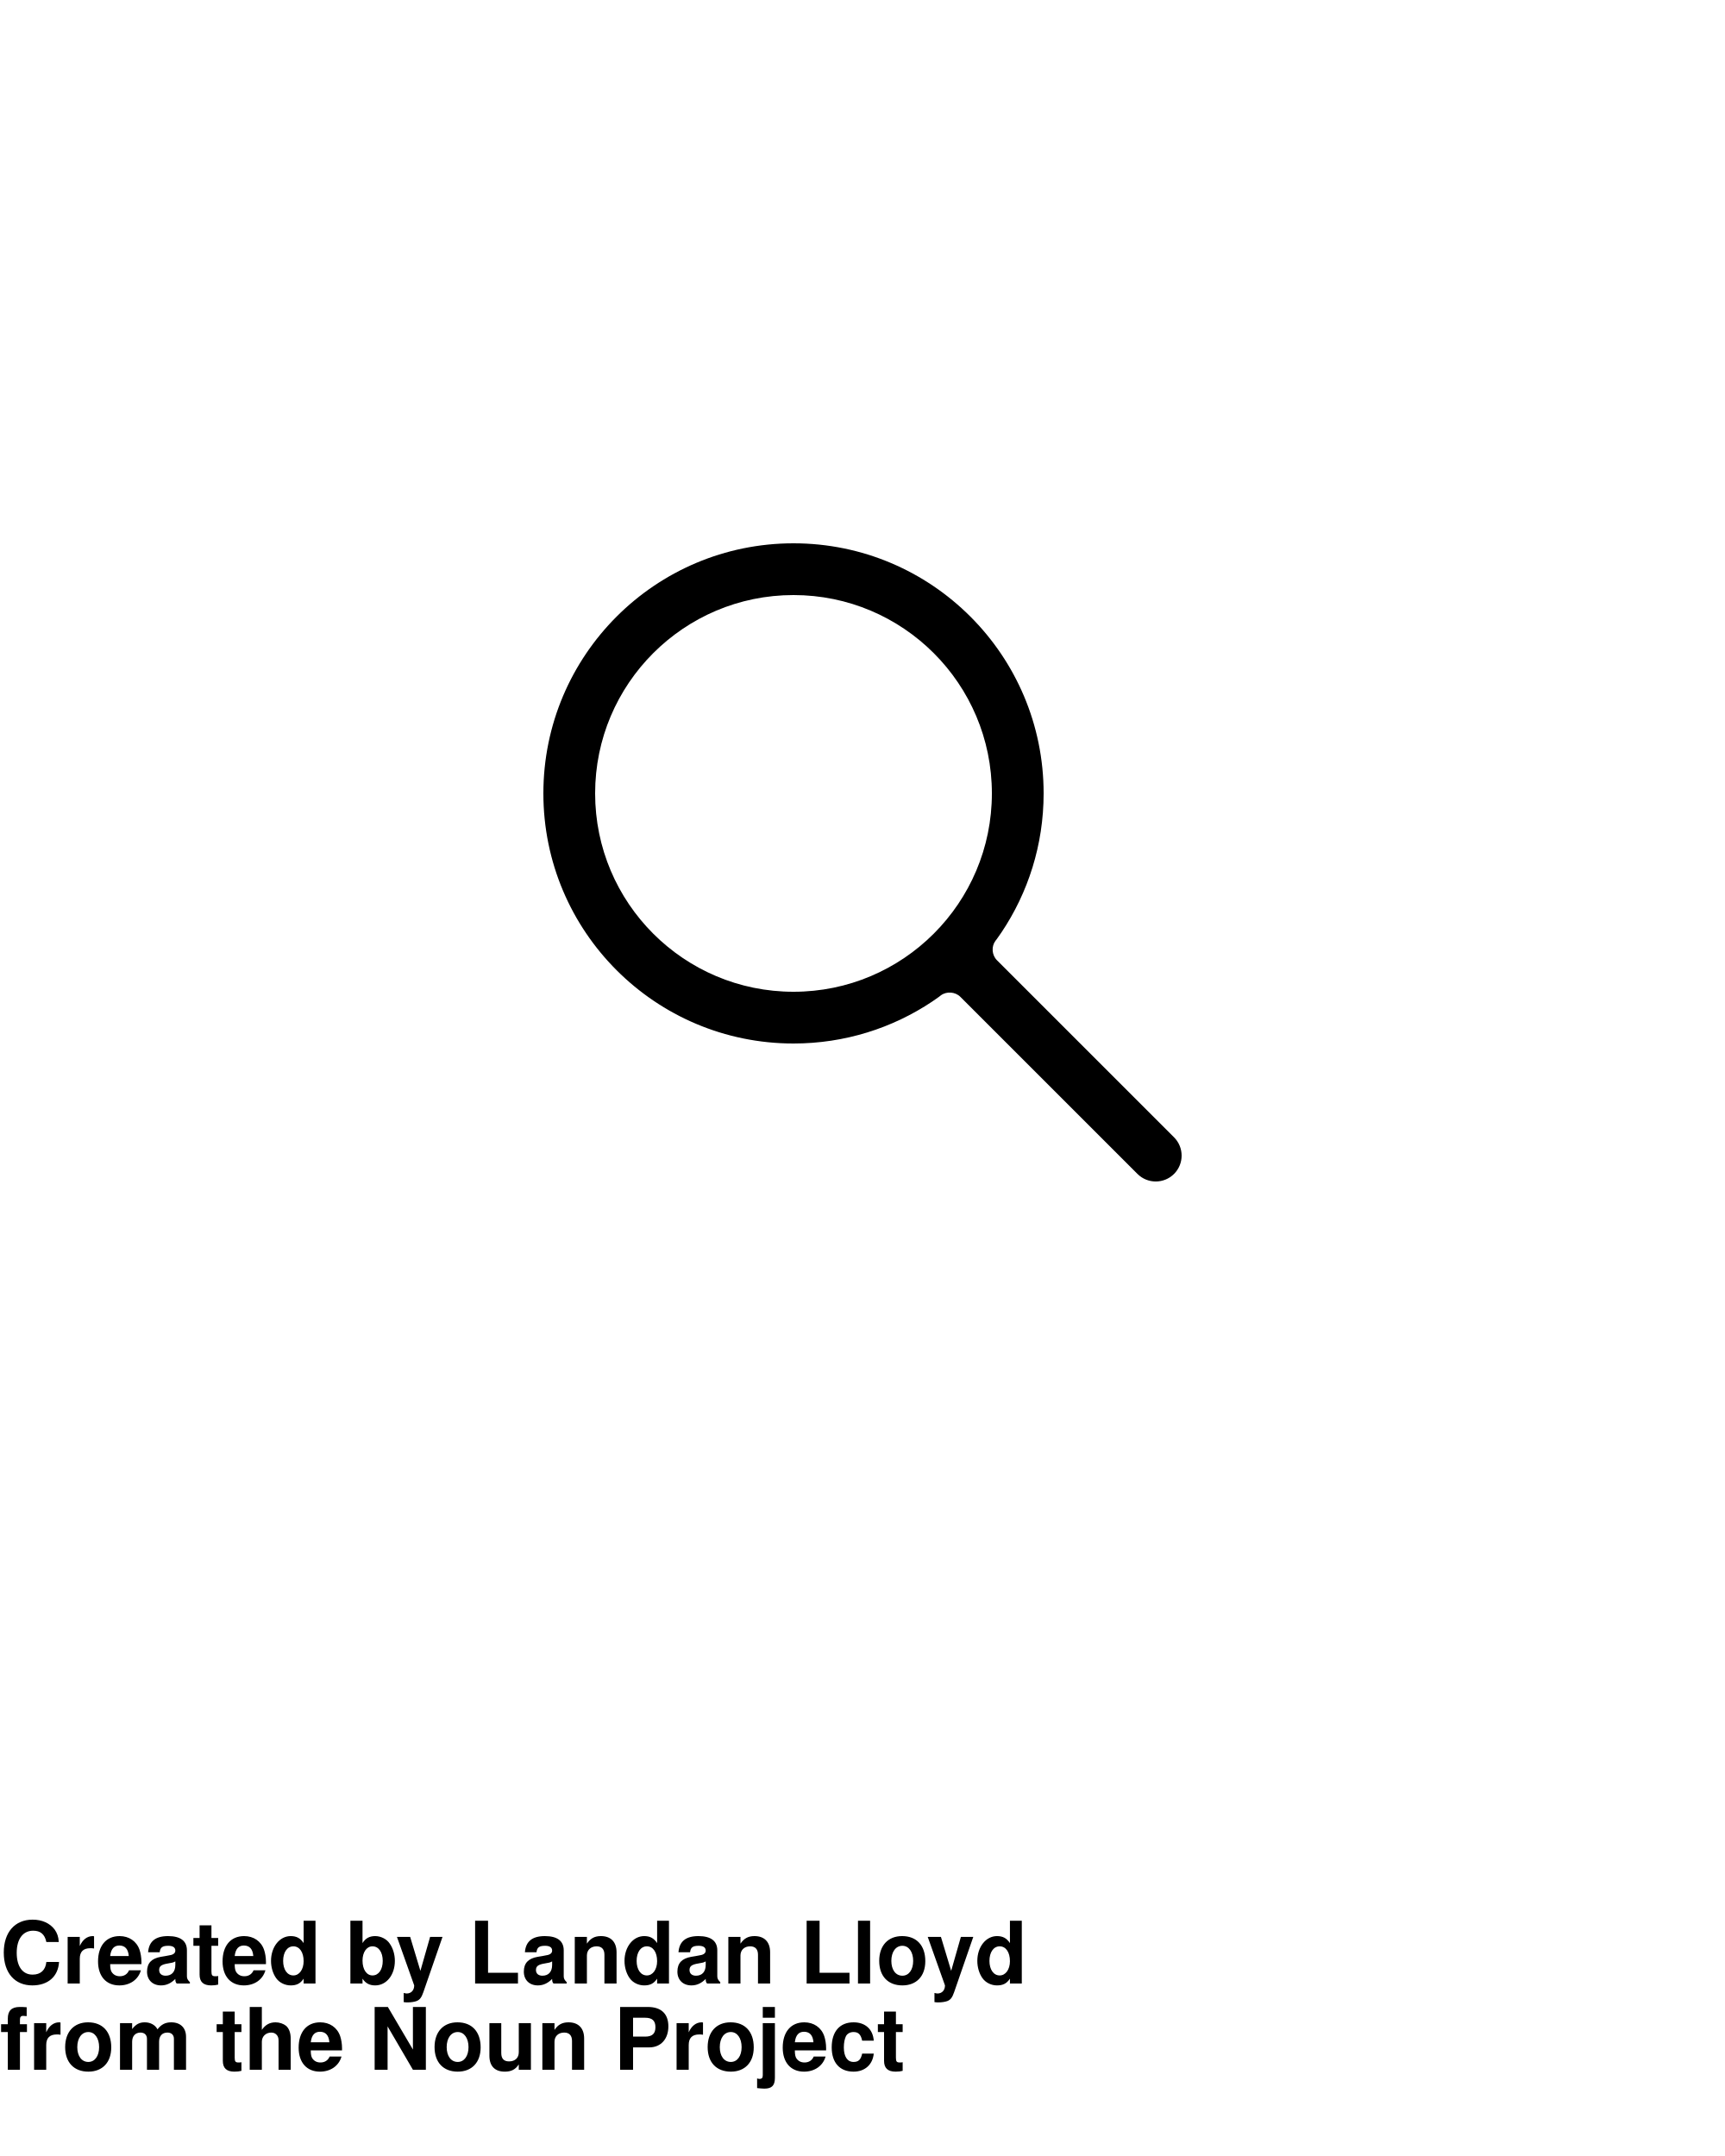
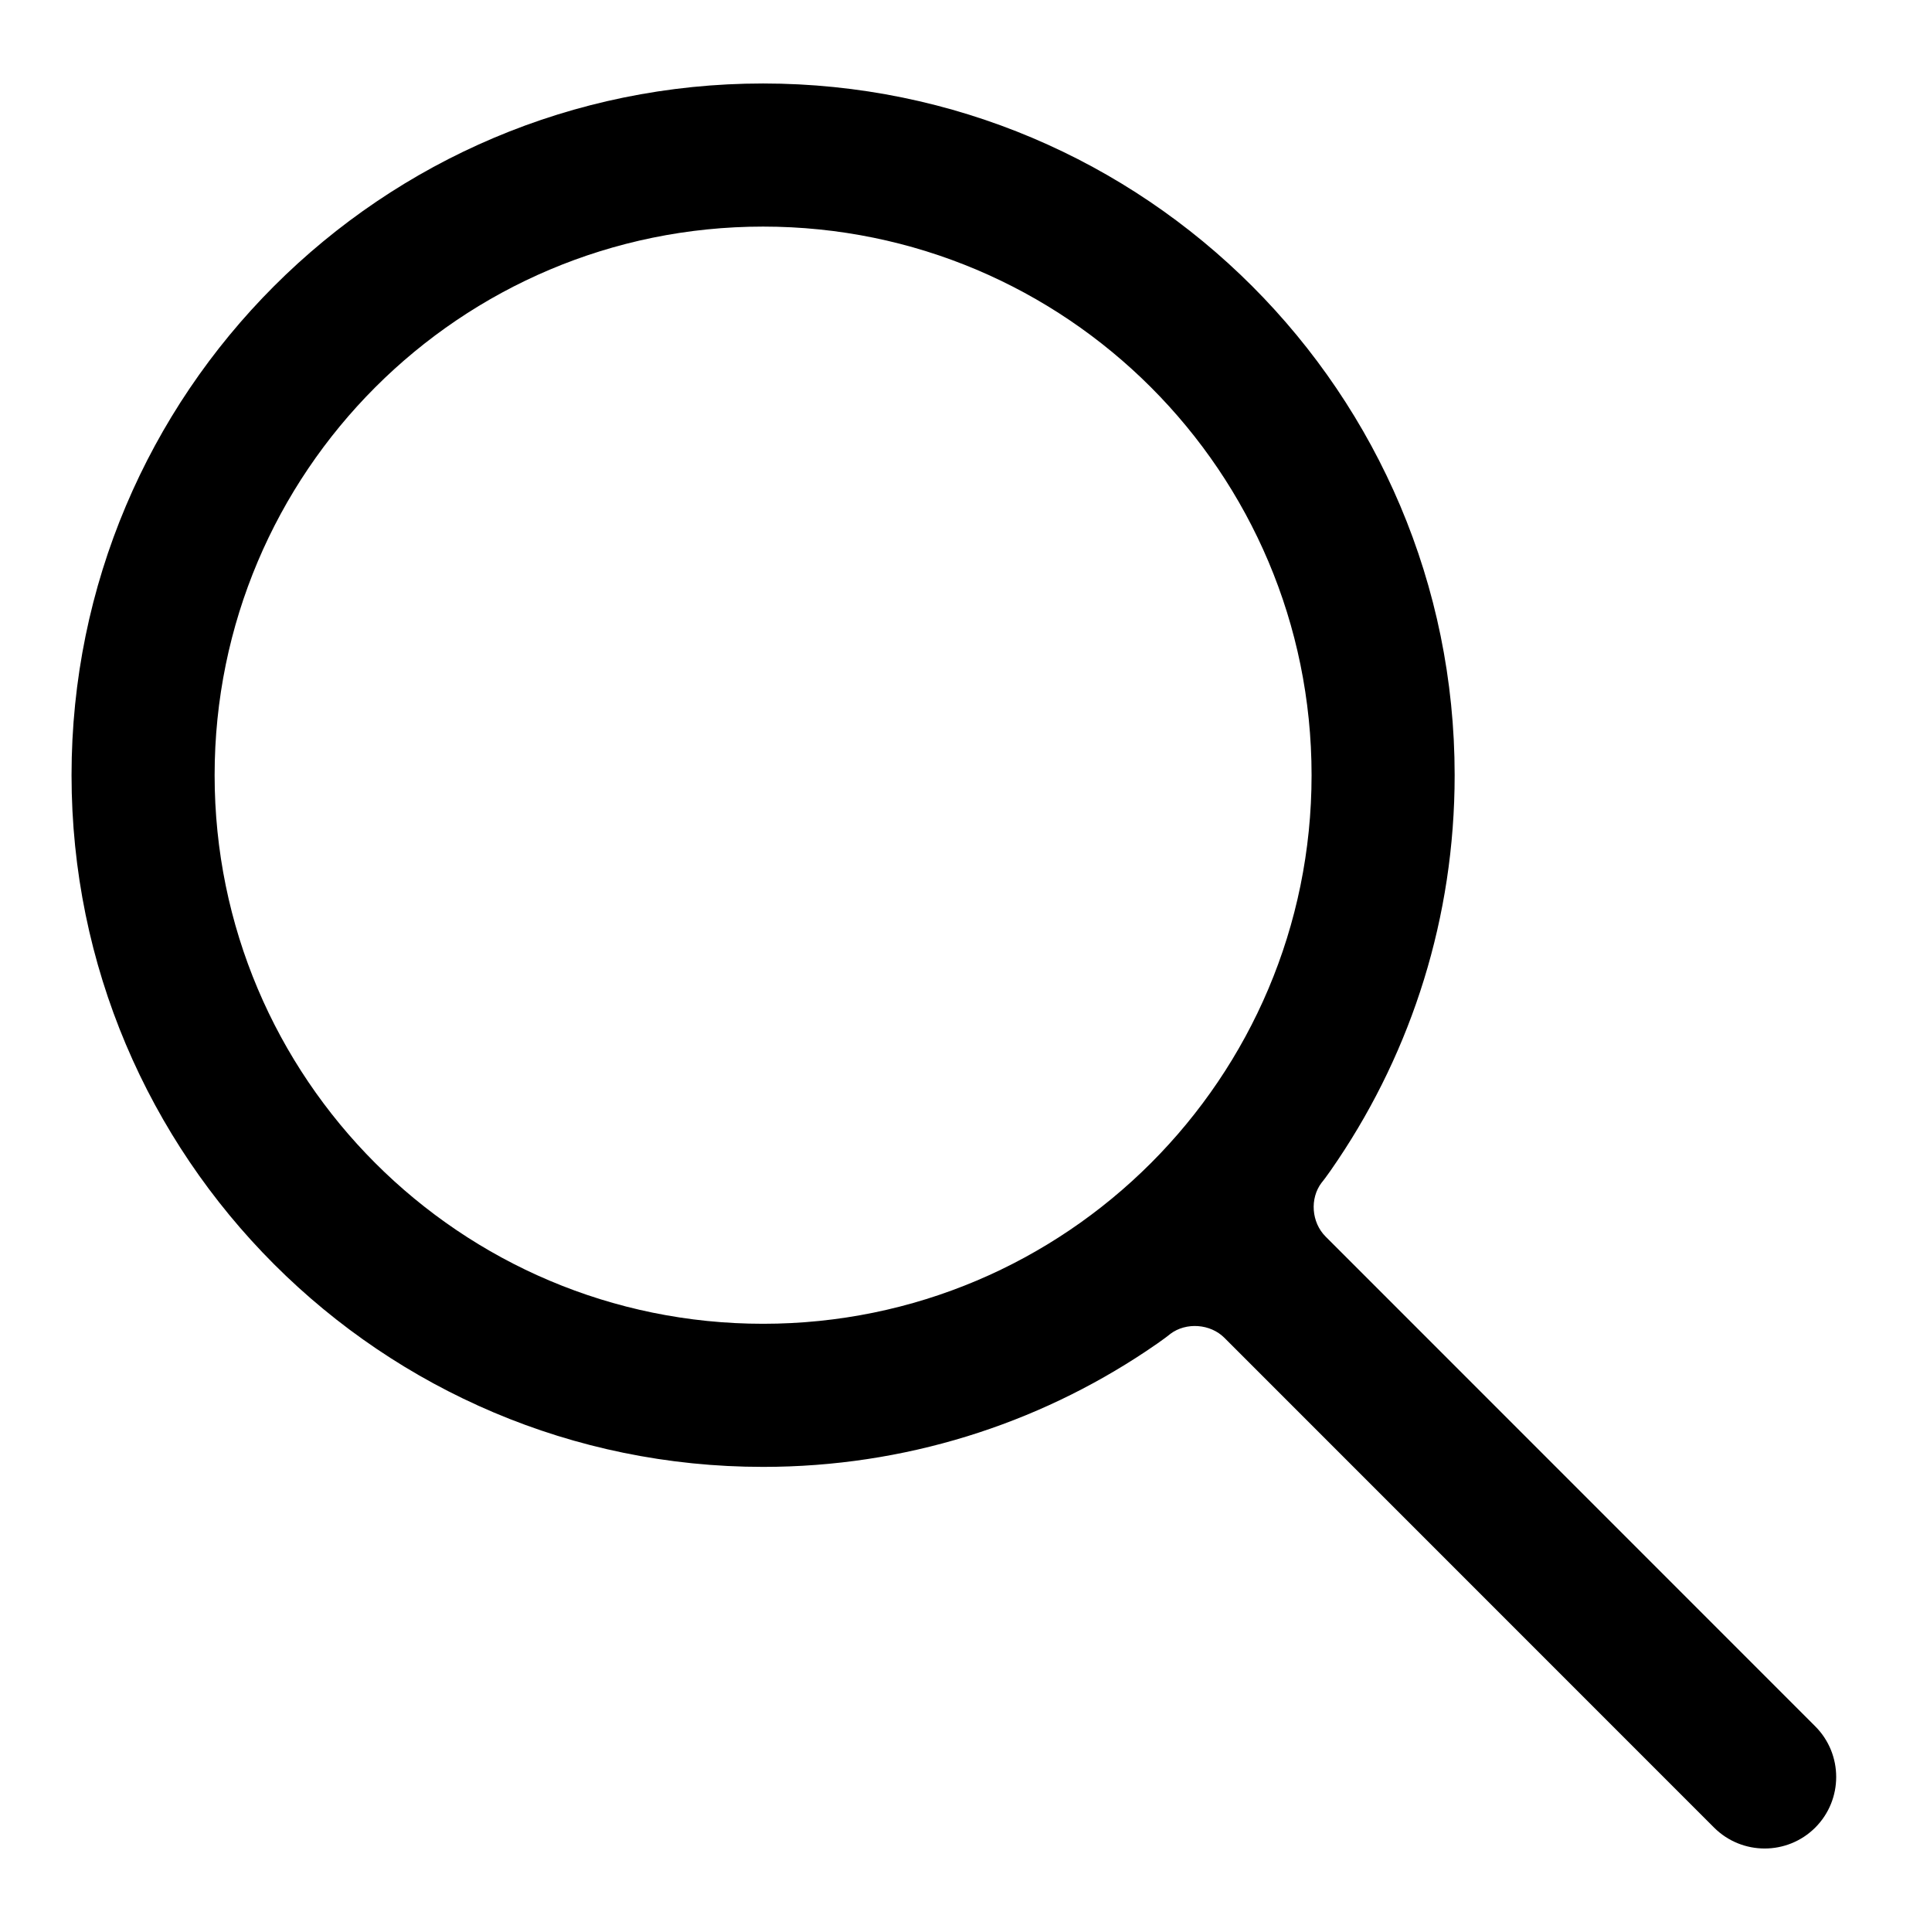
- <svg xmlns="http://www.w3.org/2000/svg" viewBox="0 0 100 125" version="1.1" x="0px" y="0px">
-   <g stroke="none" stroke-width="1" fill="none" fill-rule="evenodd">
-     <g fill-rule="nonzero" fill="#000000">
+ <svg xmlns="http://www.w3.org/2000/svg" y="0px" x="0px" version="1.1" viewBox="30 29.75 40.25 40.5" style="max-height: 500px" width="40.25" height="40.5">
+   <g fill-rule="evenodd" fill="none" stroke-width="1" stroke="none">
+     <g fill="#000000" fill-rule="nonzero">
      <path d="M57.709,54.544 C57.461,54.872 57.495,55.373 57.795,55.673 L68.061,65.939 C68.646,66.525 68.646,67.475 68.061,68.061 C67.475,68.646 66.525,68.646 65.939,68.061 L55.673,57.795 C55.378,57.499 54.871,57.463 54.54,57.711 C54.54,57.711 54.416,57.818 54.036,58.071 C51.736,59.606 48.972,60.5 46,60.5 C37.992,60.5 31.5,54.008 31.5,46 C31.5,37.992 37.992,31.5 46,31.5 C54.008,31.5 60.5,37.992 60.5,46 C60.5,48.984 59.599,51.758 58.053,54.063 C57.805,54.434 57.709,54.544 57.709,54.544 Z M46,57.5 C52.351,57.5 57.5,52.351 57.5,46 C57.5,39.649 52.351,34.5 46,34.5 C39.649,34.5 34.5,39.649 34.5,46 C34.5,52.351 39.649,57.5 46,57.5 Z" />
    </g>
  </g>
-   <text x="0" y="115" fill="#000000" font-size="5px" font-weight="bold" font-family="'Helvetica Neue', Helvetica, Arial-Unicode, Arial, Sans-serif">Created by Landan Lloyd</text>
-   <text x="0" y="120" fill="#000000" font-size="5px" font-weight="bold" font-family="'Helvetica Neue', Helvetica, Arial-Unicode, Arial, Sans-serif">from the Noun Project</text>
+   <text font-family="'Helvetica Neue', Helvetica, Arial-Unicode, Arial, Sans-serif" font-weight="bold" font-size="5px" fill="#000000" y="115" x="0">Created by Landan Lloyd</text>
+   <text font-family="'Helvetica Neue', Helvetica, Arial-Unicode, Arial, Sans-serif" font-weight="bold" font-size="5px" fill="#000000" y="120" x="0">from the Noun Project</text>
</svg>
